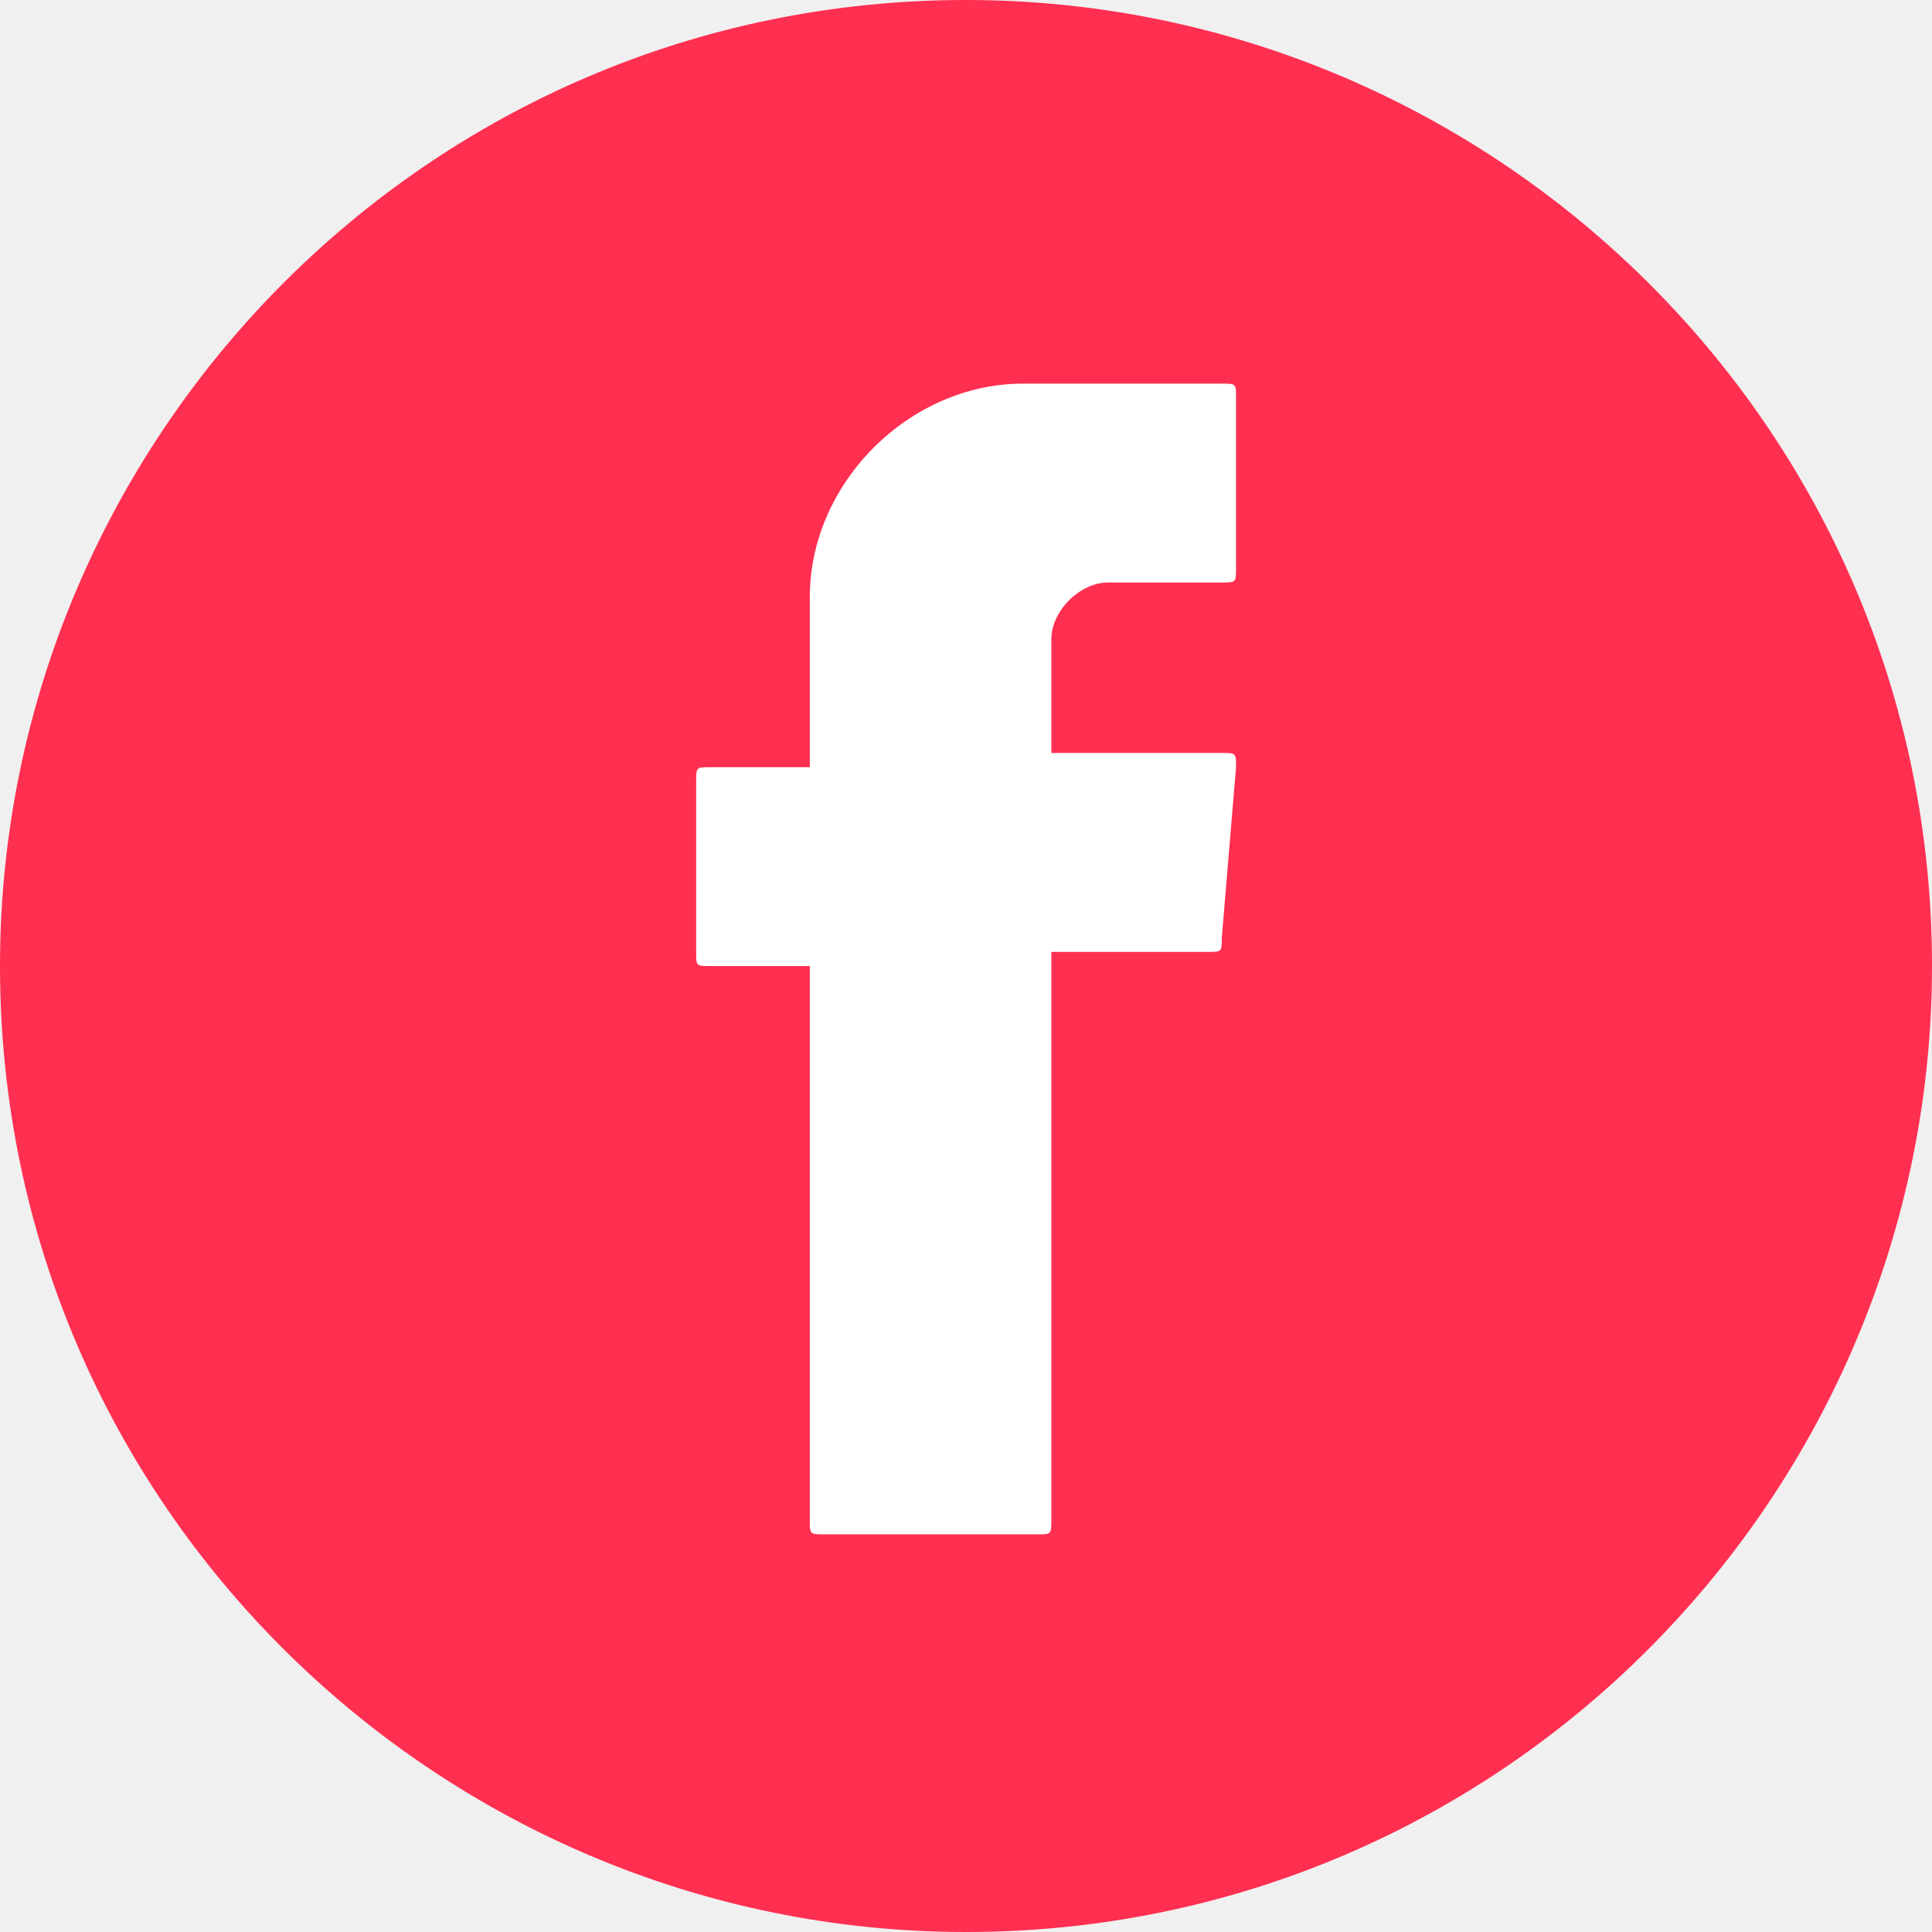
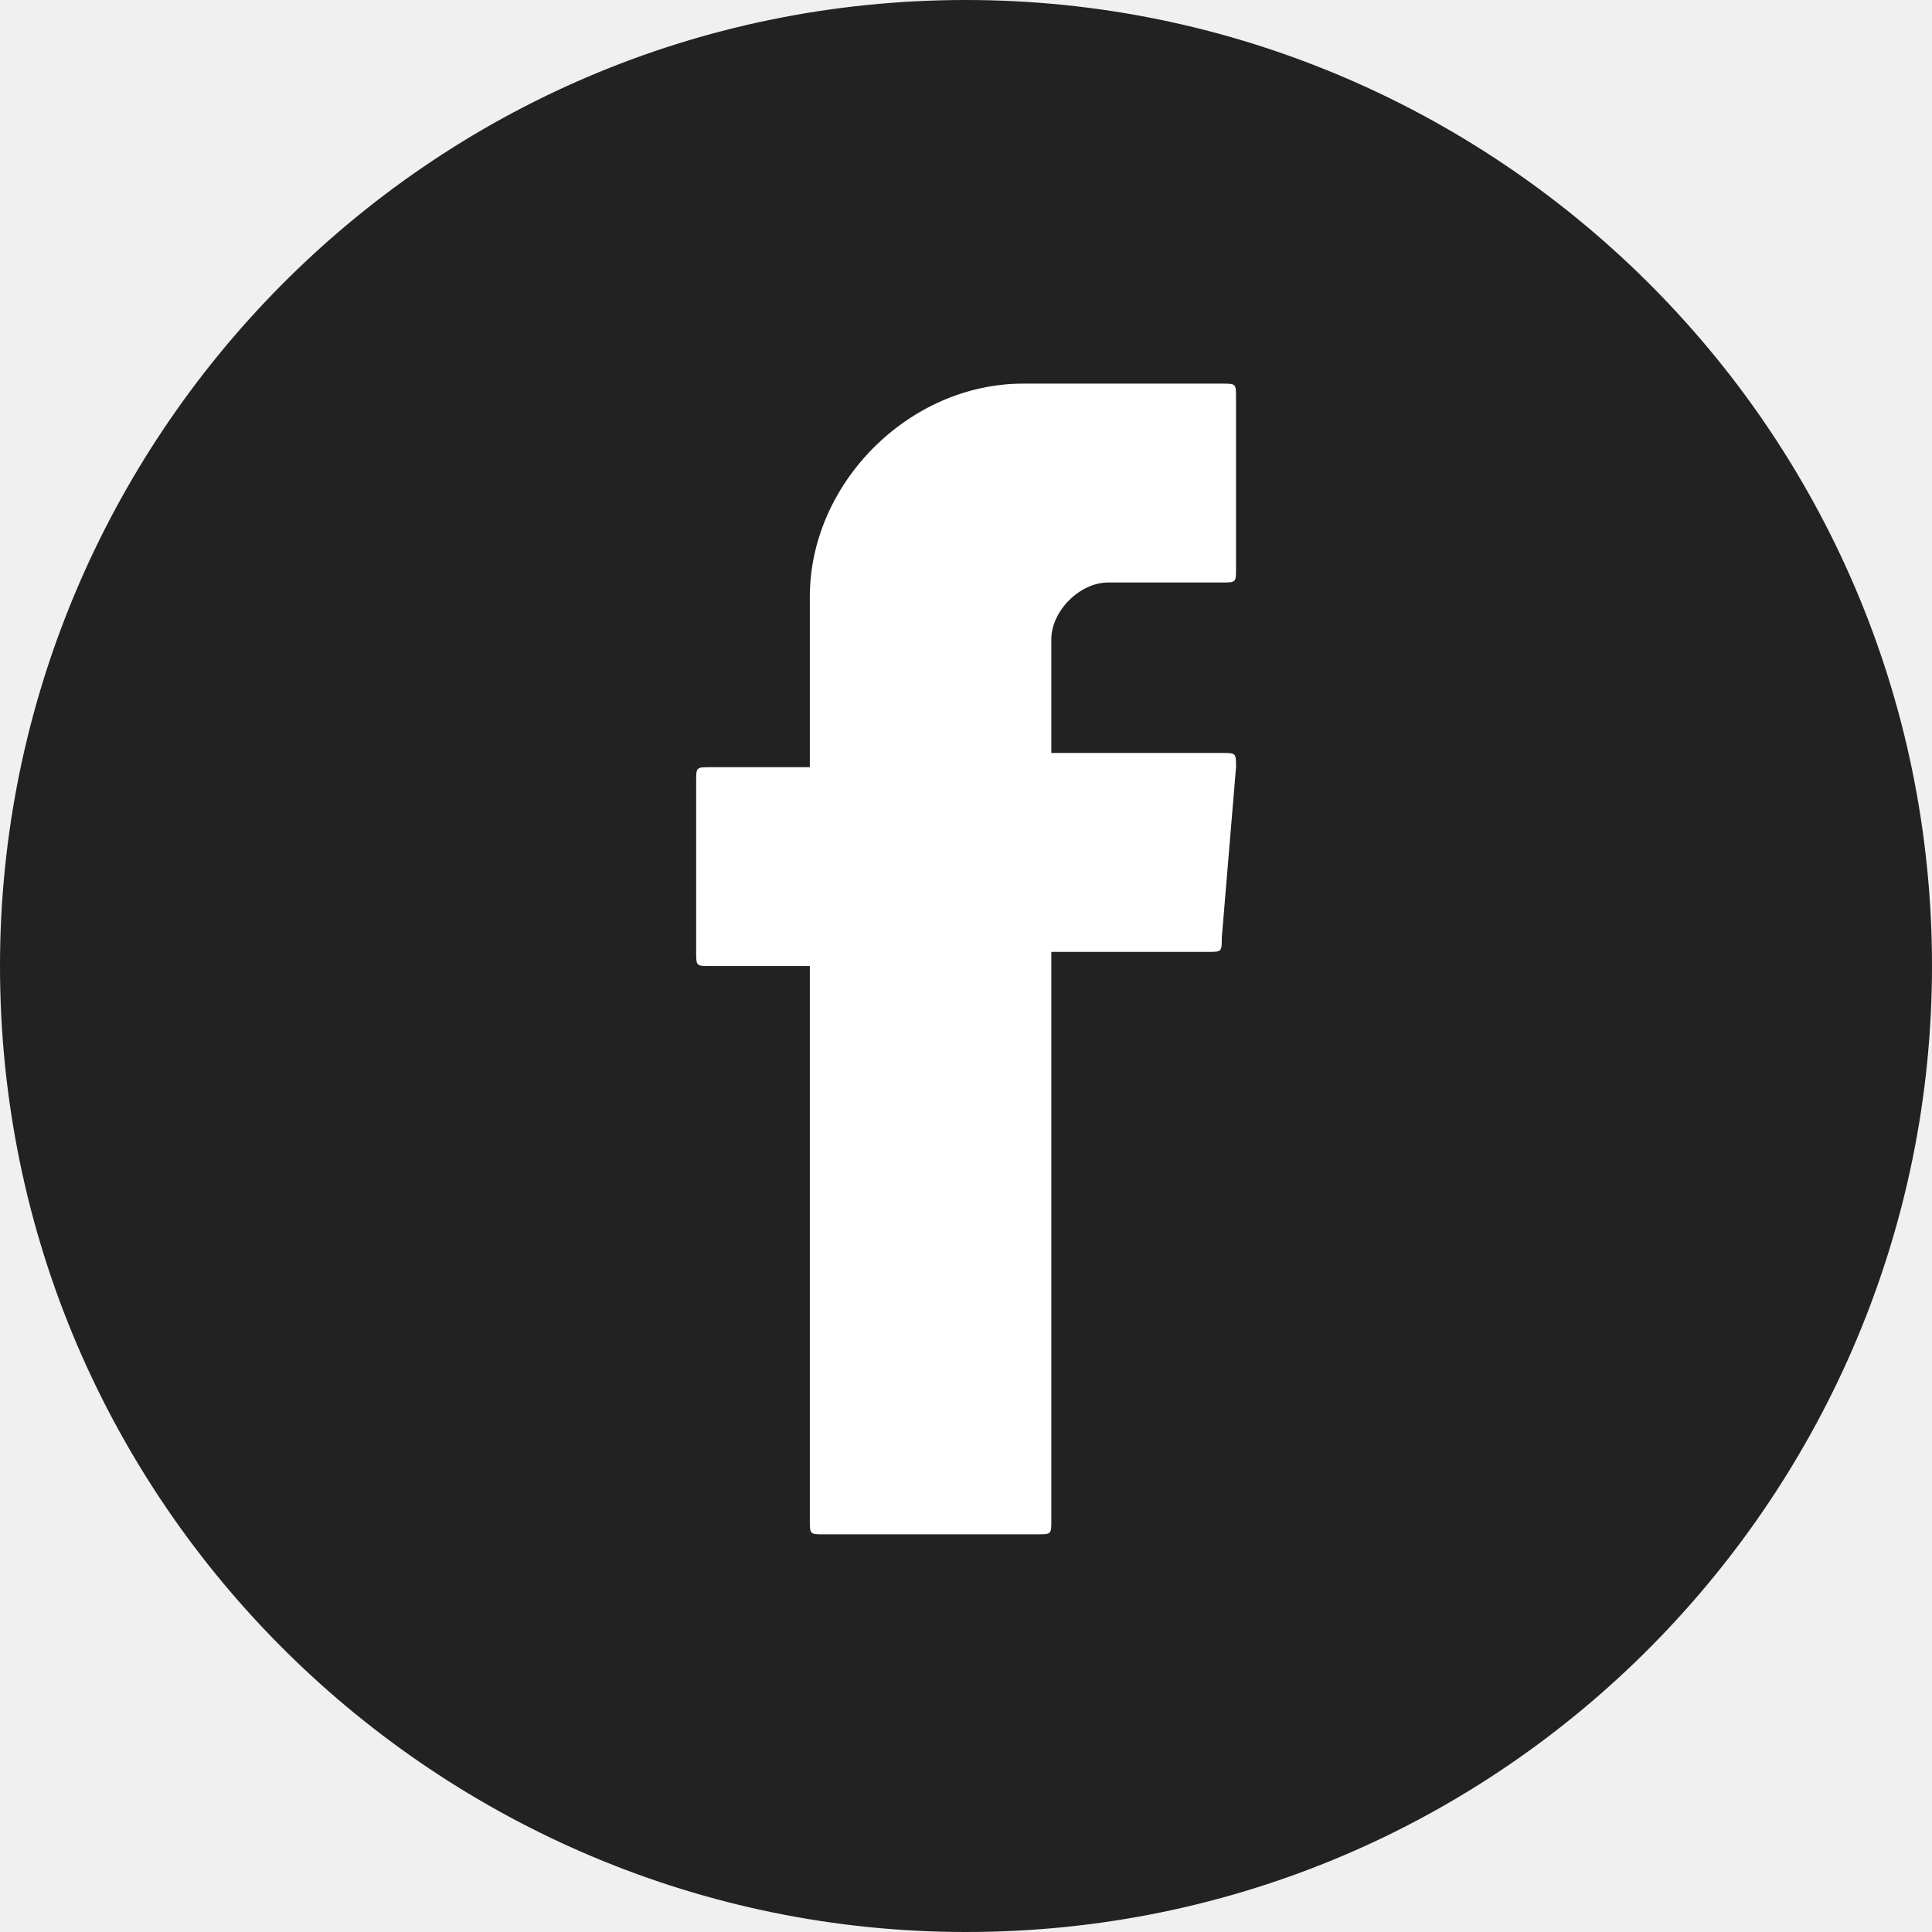
<svg xmlns="http://www.w3.org/2000/svg" width="30" height="30" viewBox="0 0 30 30" fill="none">
-   <path d="M15 30C6.838 30 0 23.382 0 15C0 6.838 6.618 0 15 0C23.162 0 30 6.618 30 15C30 23.162 23.382 30 15 30Z" fill="#FF2F51" />
+   <path d="M15 30C6.838 30 0 23.382 0 15C0 6.838 6.618 0 15 0C23.162 0 30 6.618 30 15C30 23.162 23.382 30 15 30Z" fill="#222222" />
  <path fill-rule="evenodd" d="M12.575 15.001V23.604C12.575 23.825 12.575 23.825 12.796 23.825H16.105C16.325 23.825 16.325 23.825 16.325 23.604V14.781H18.752C18.972 14.781 18.972 14.781 18.972 14.56L19.193 11.913C19.193 11.692 19.193 11.692 18.972 11.692H16.325V9.928C16.325 9.486 16.766 9.045 17.208 9.045H18.972C19.193 9.045 19.193 9.045 19.193 8.825V6.178C19.193 5.957 19.193 5.957 18.972 5.957H15.884C14.119 5.957 12.575 7.501 12.575 9.266V11.913H11.031C10.81 11.913 10.81 11.913 10.81 12.133V14.781C10.81 15.001 10.81 15.001 11.031 15.001H12.575Z" fill="white" />
</svg>
